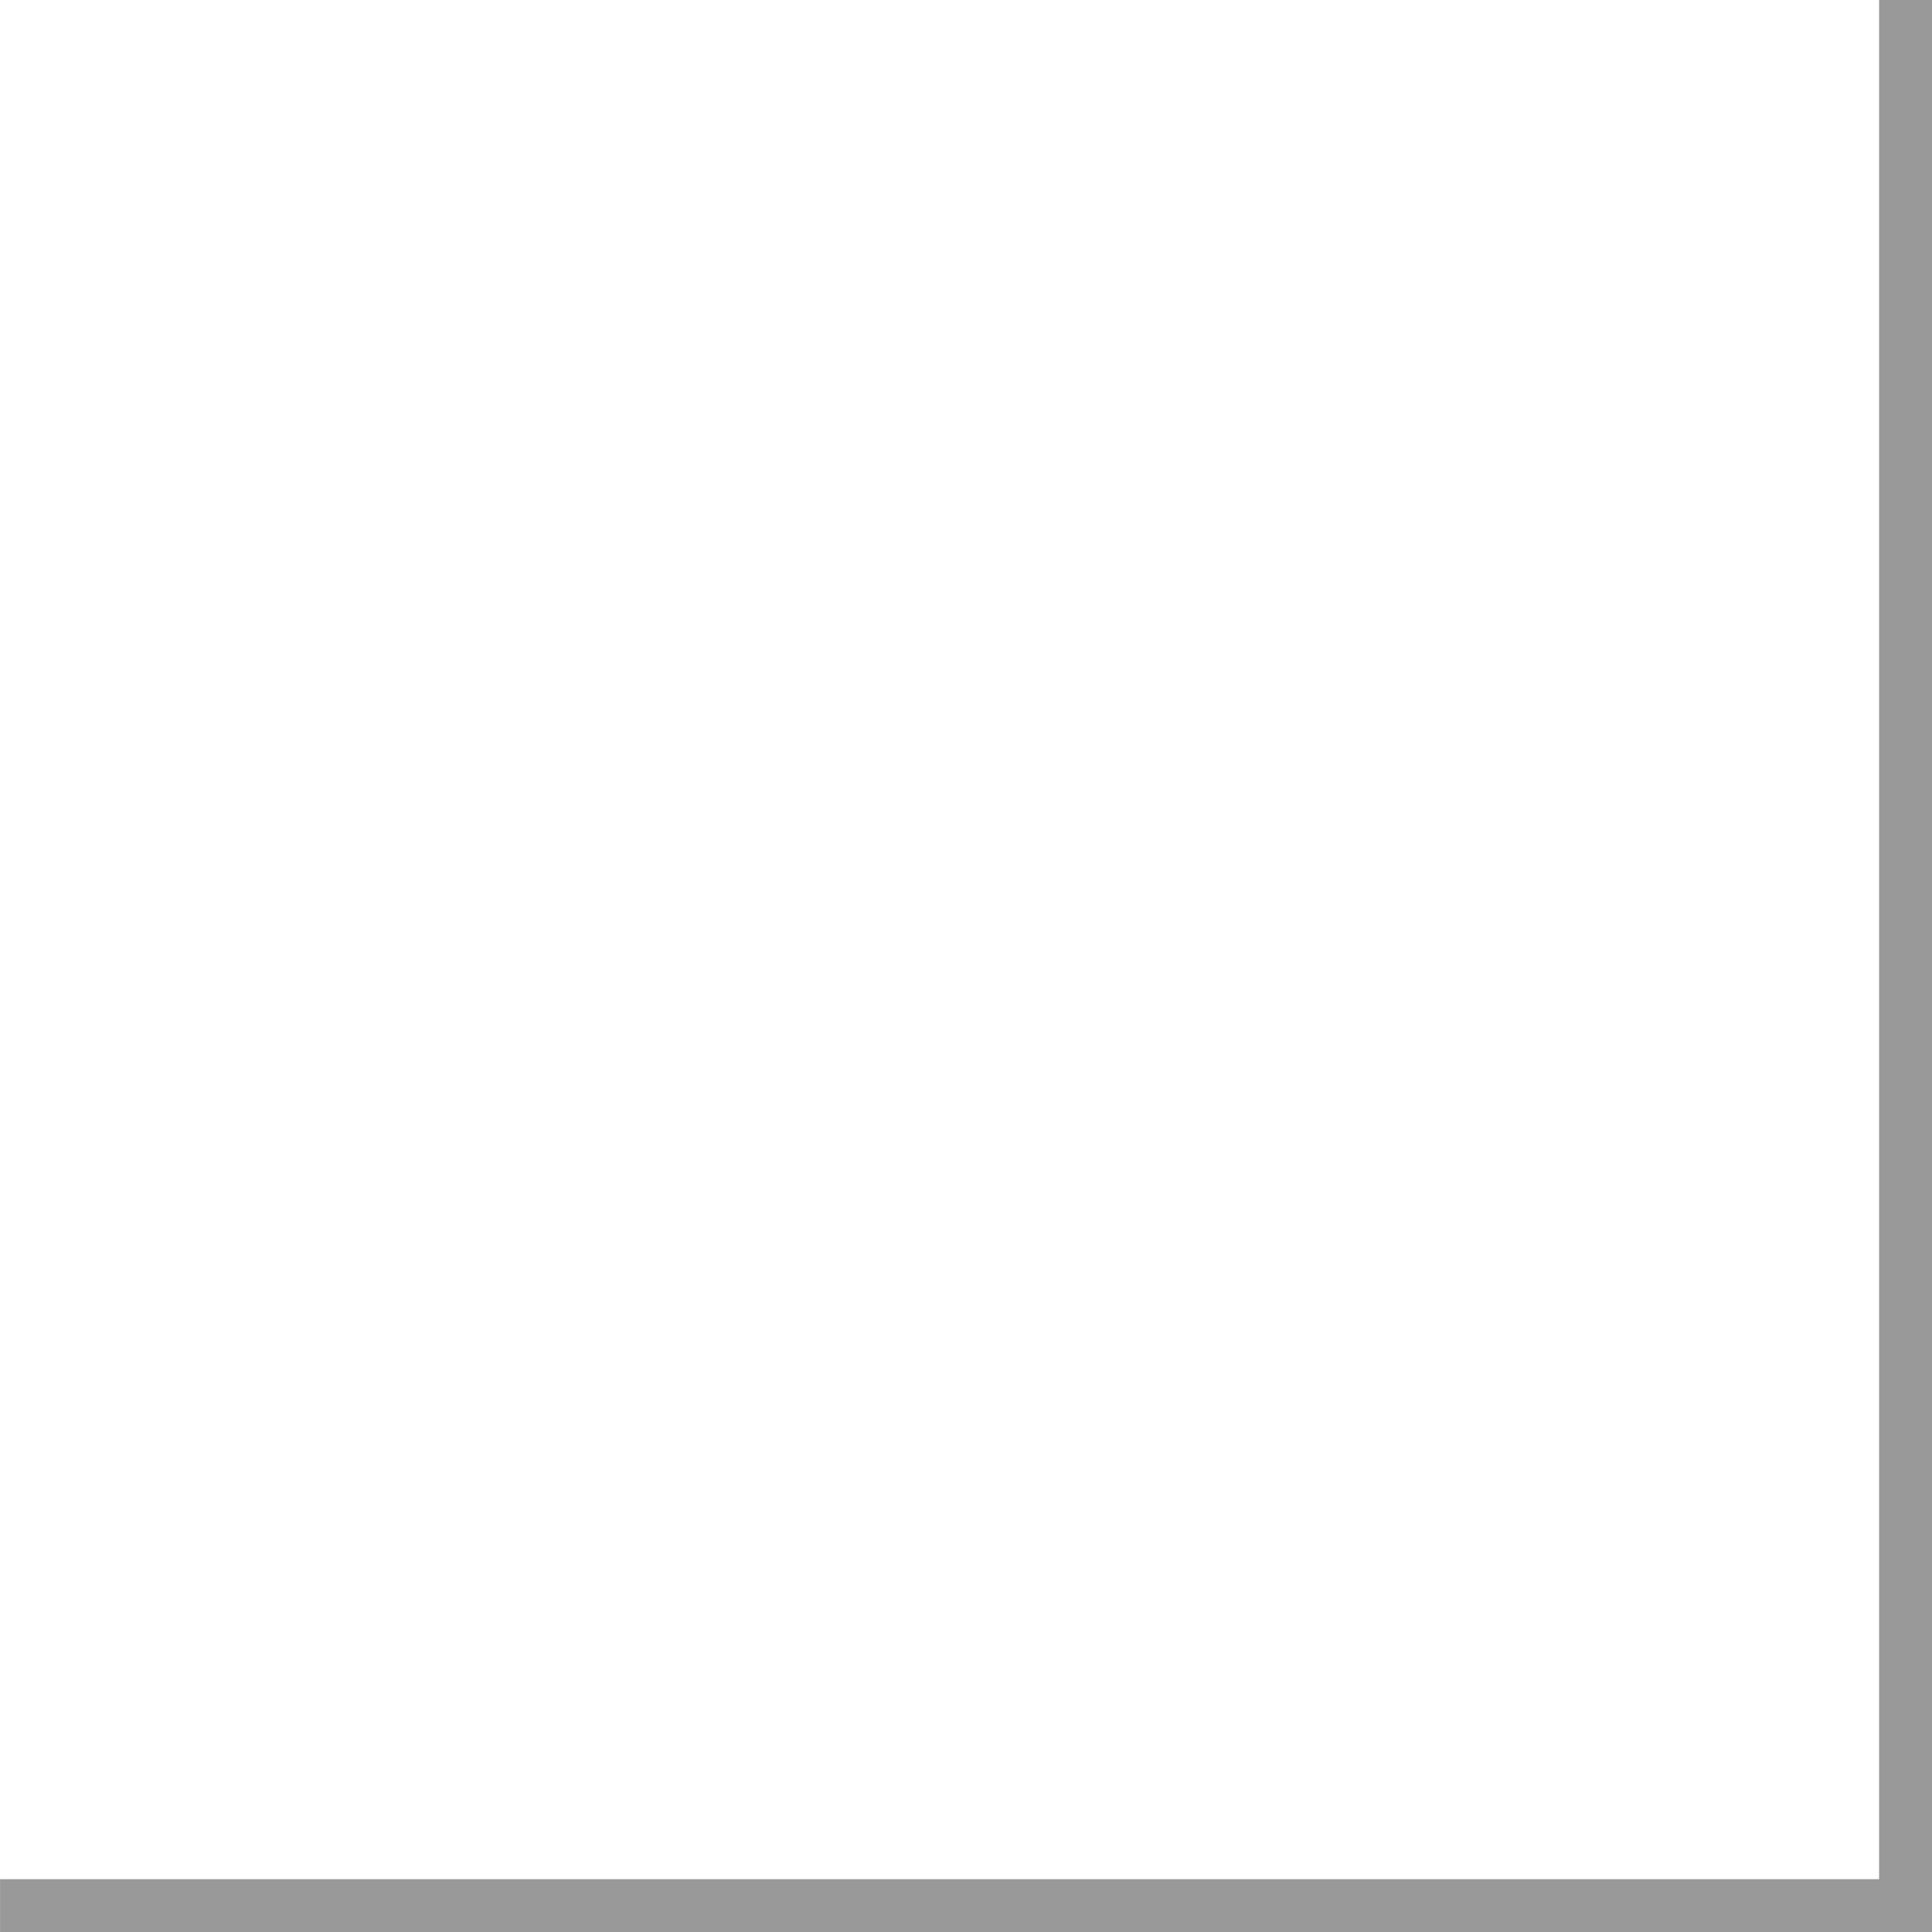
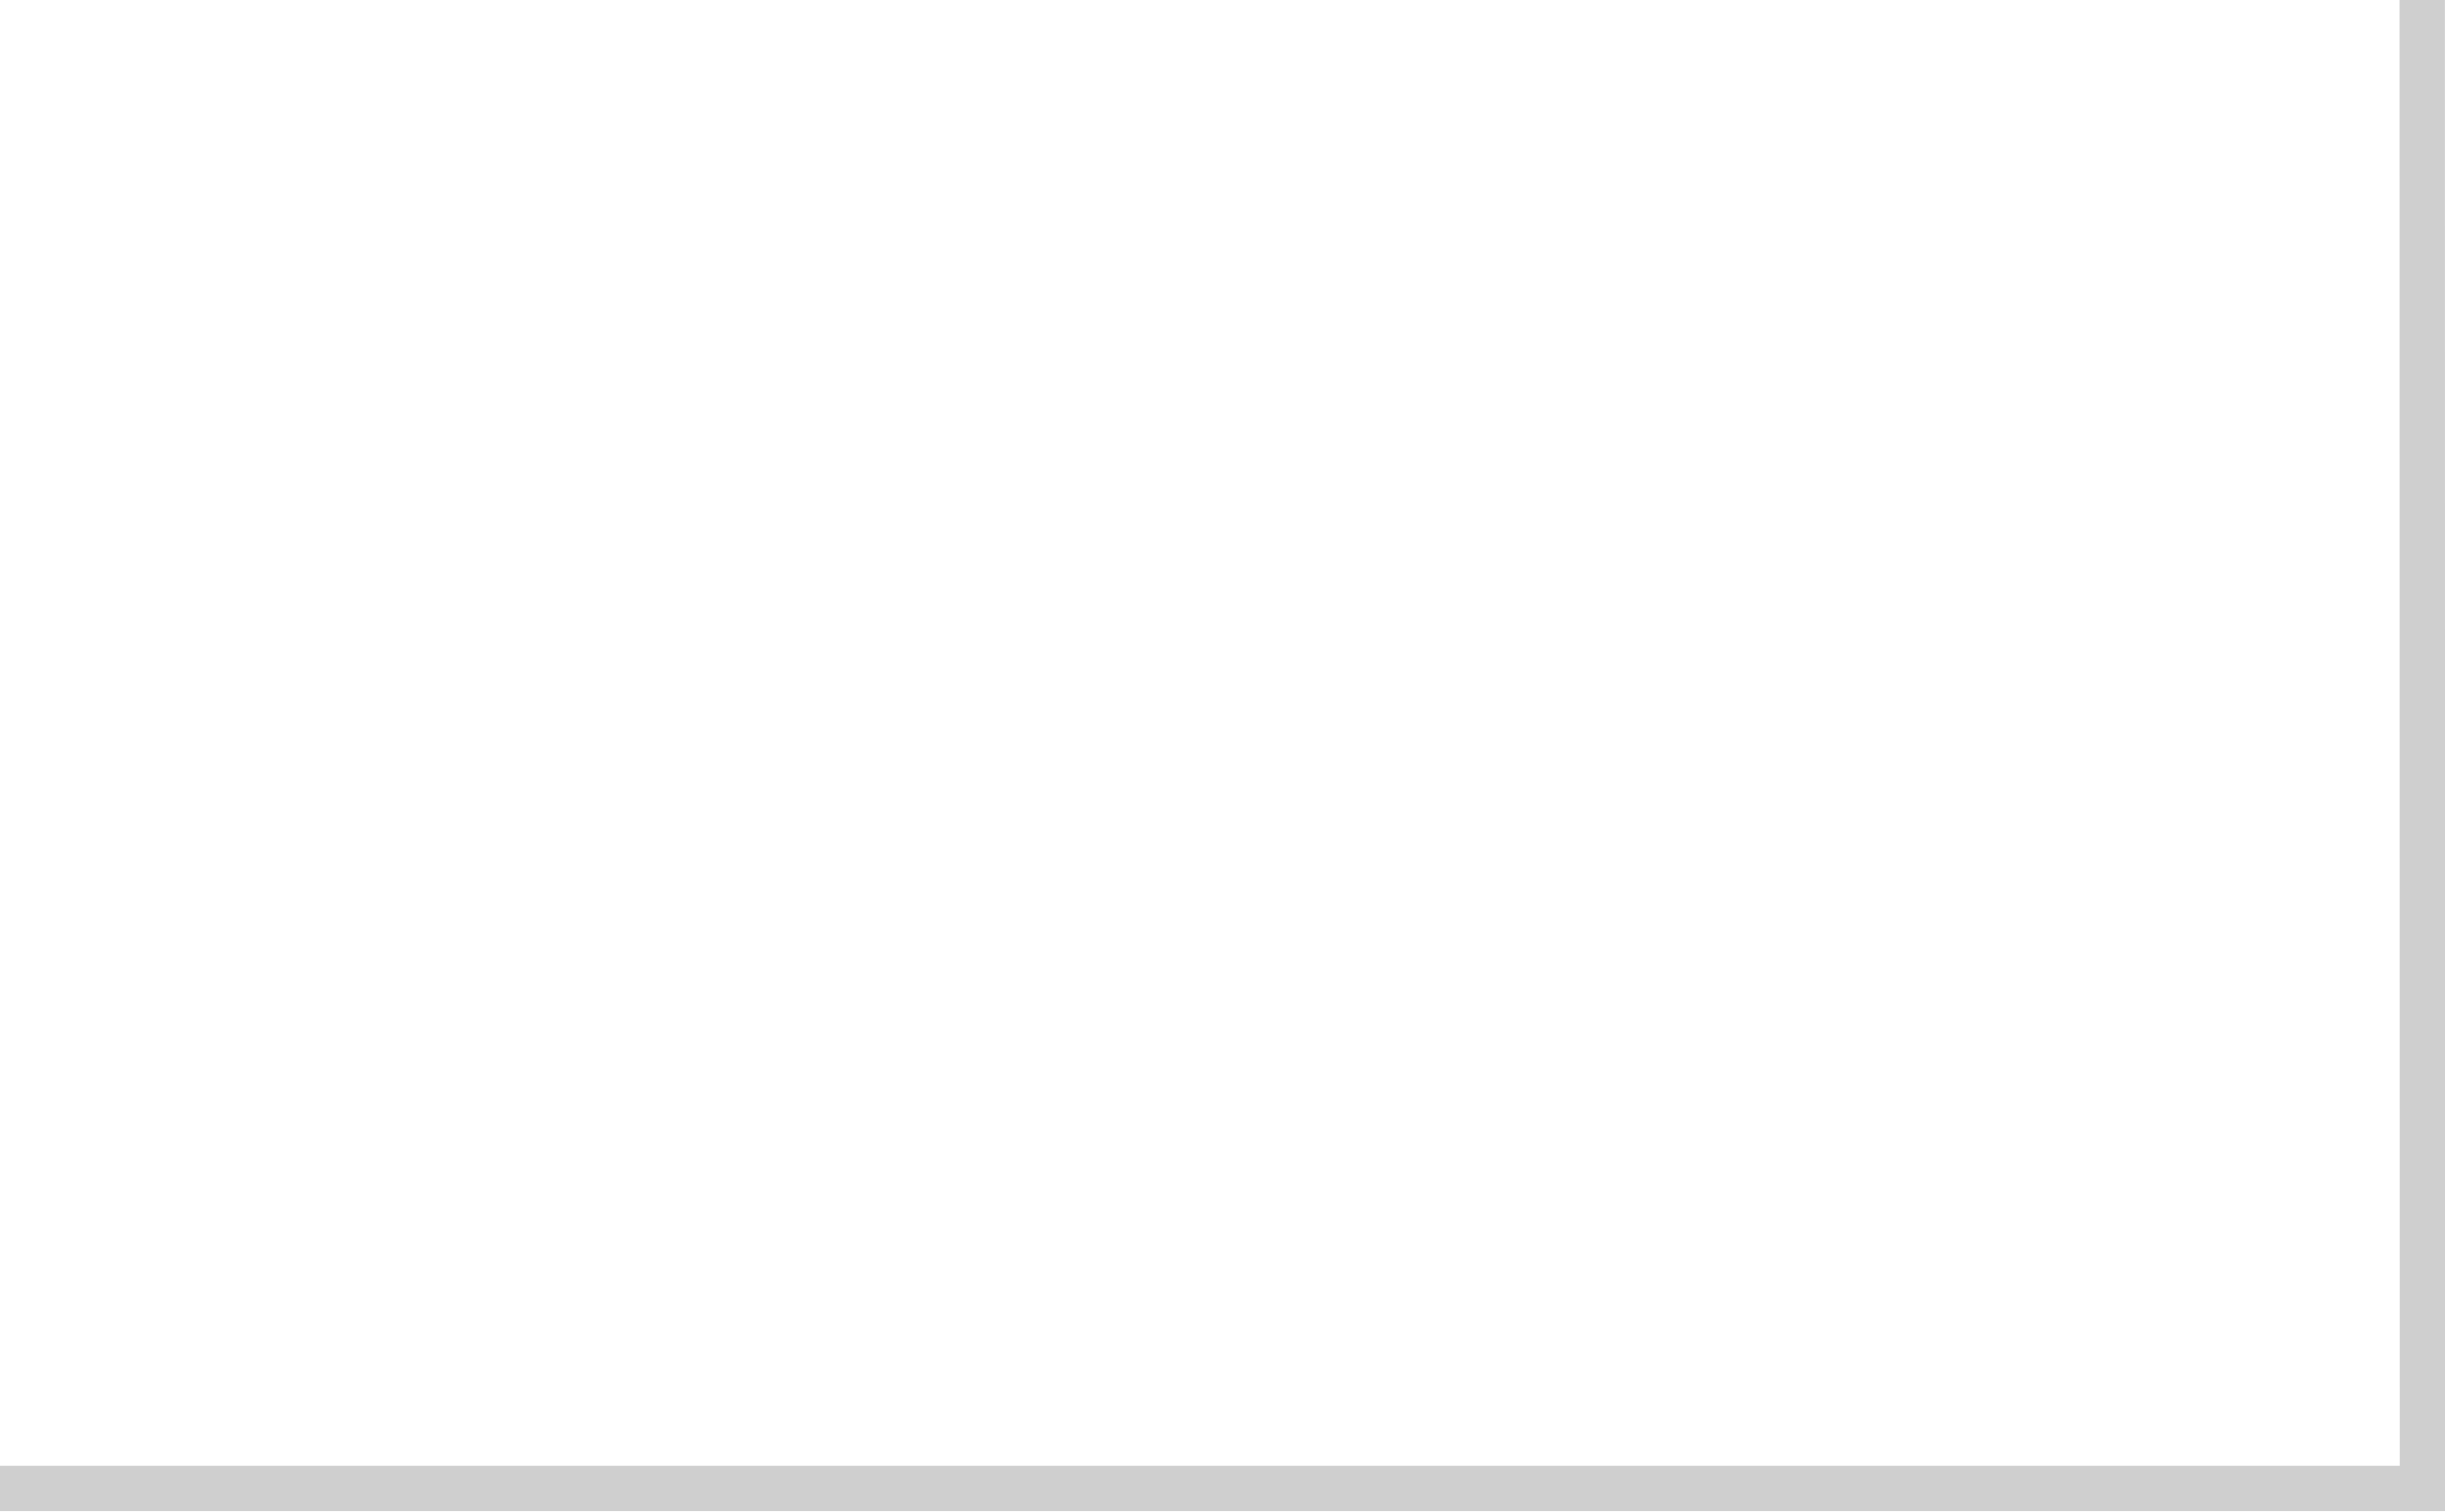
- <svg xmlns="http://www.w3.org/2000/svg" width="14.5mm" height="14.5mm" viewBox="0 0 14.5 14.5">
+ <svg xmlns="http://www.w3.org/2000/svg" width="21.405mm" height="13.229mm" viewBox="0 0 21.405 13.229">
  <g style="display:inline">
-     <path style="fill:none;stroke:#999;stroke-width:.397;stroke-linecap:butt;stroke-linejoin:miter;stroke-miterlimit:4;stroke-dasharray:none;stroke-opacity:1" d="M23.235-.023V14.279H8.934" transform="translate(-8.933589 .0229149)" />
+     <path style="opacity:1;fill:none;stroke:#cfcfcf;stroke-width:.397;stroke-linecap:butt;stroke-linejoin:miter;stroke-miterlimit:4;stroke-dasharray:none;stroke-opacity:1" d="m23.802 1.623.002 13.031H2.596" transform="translate(-2.596415 -1.623402)" />
  </g>
</svg>
